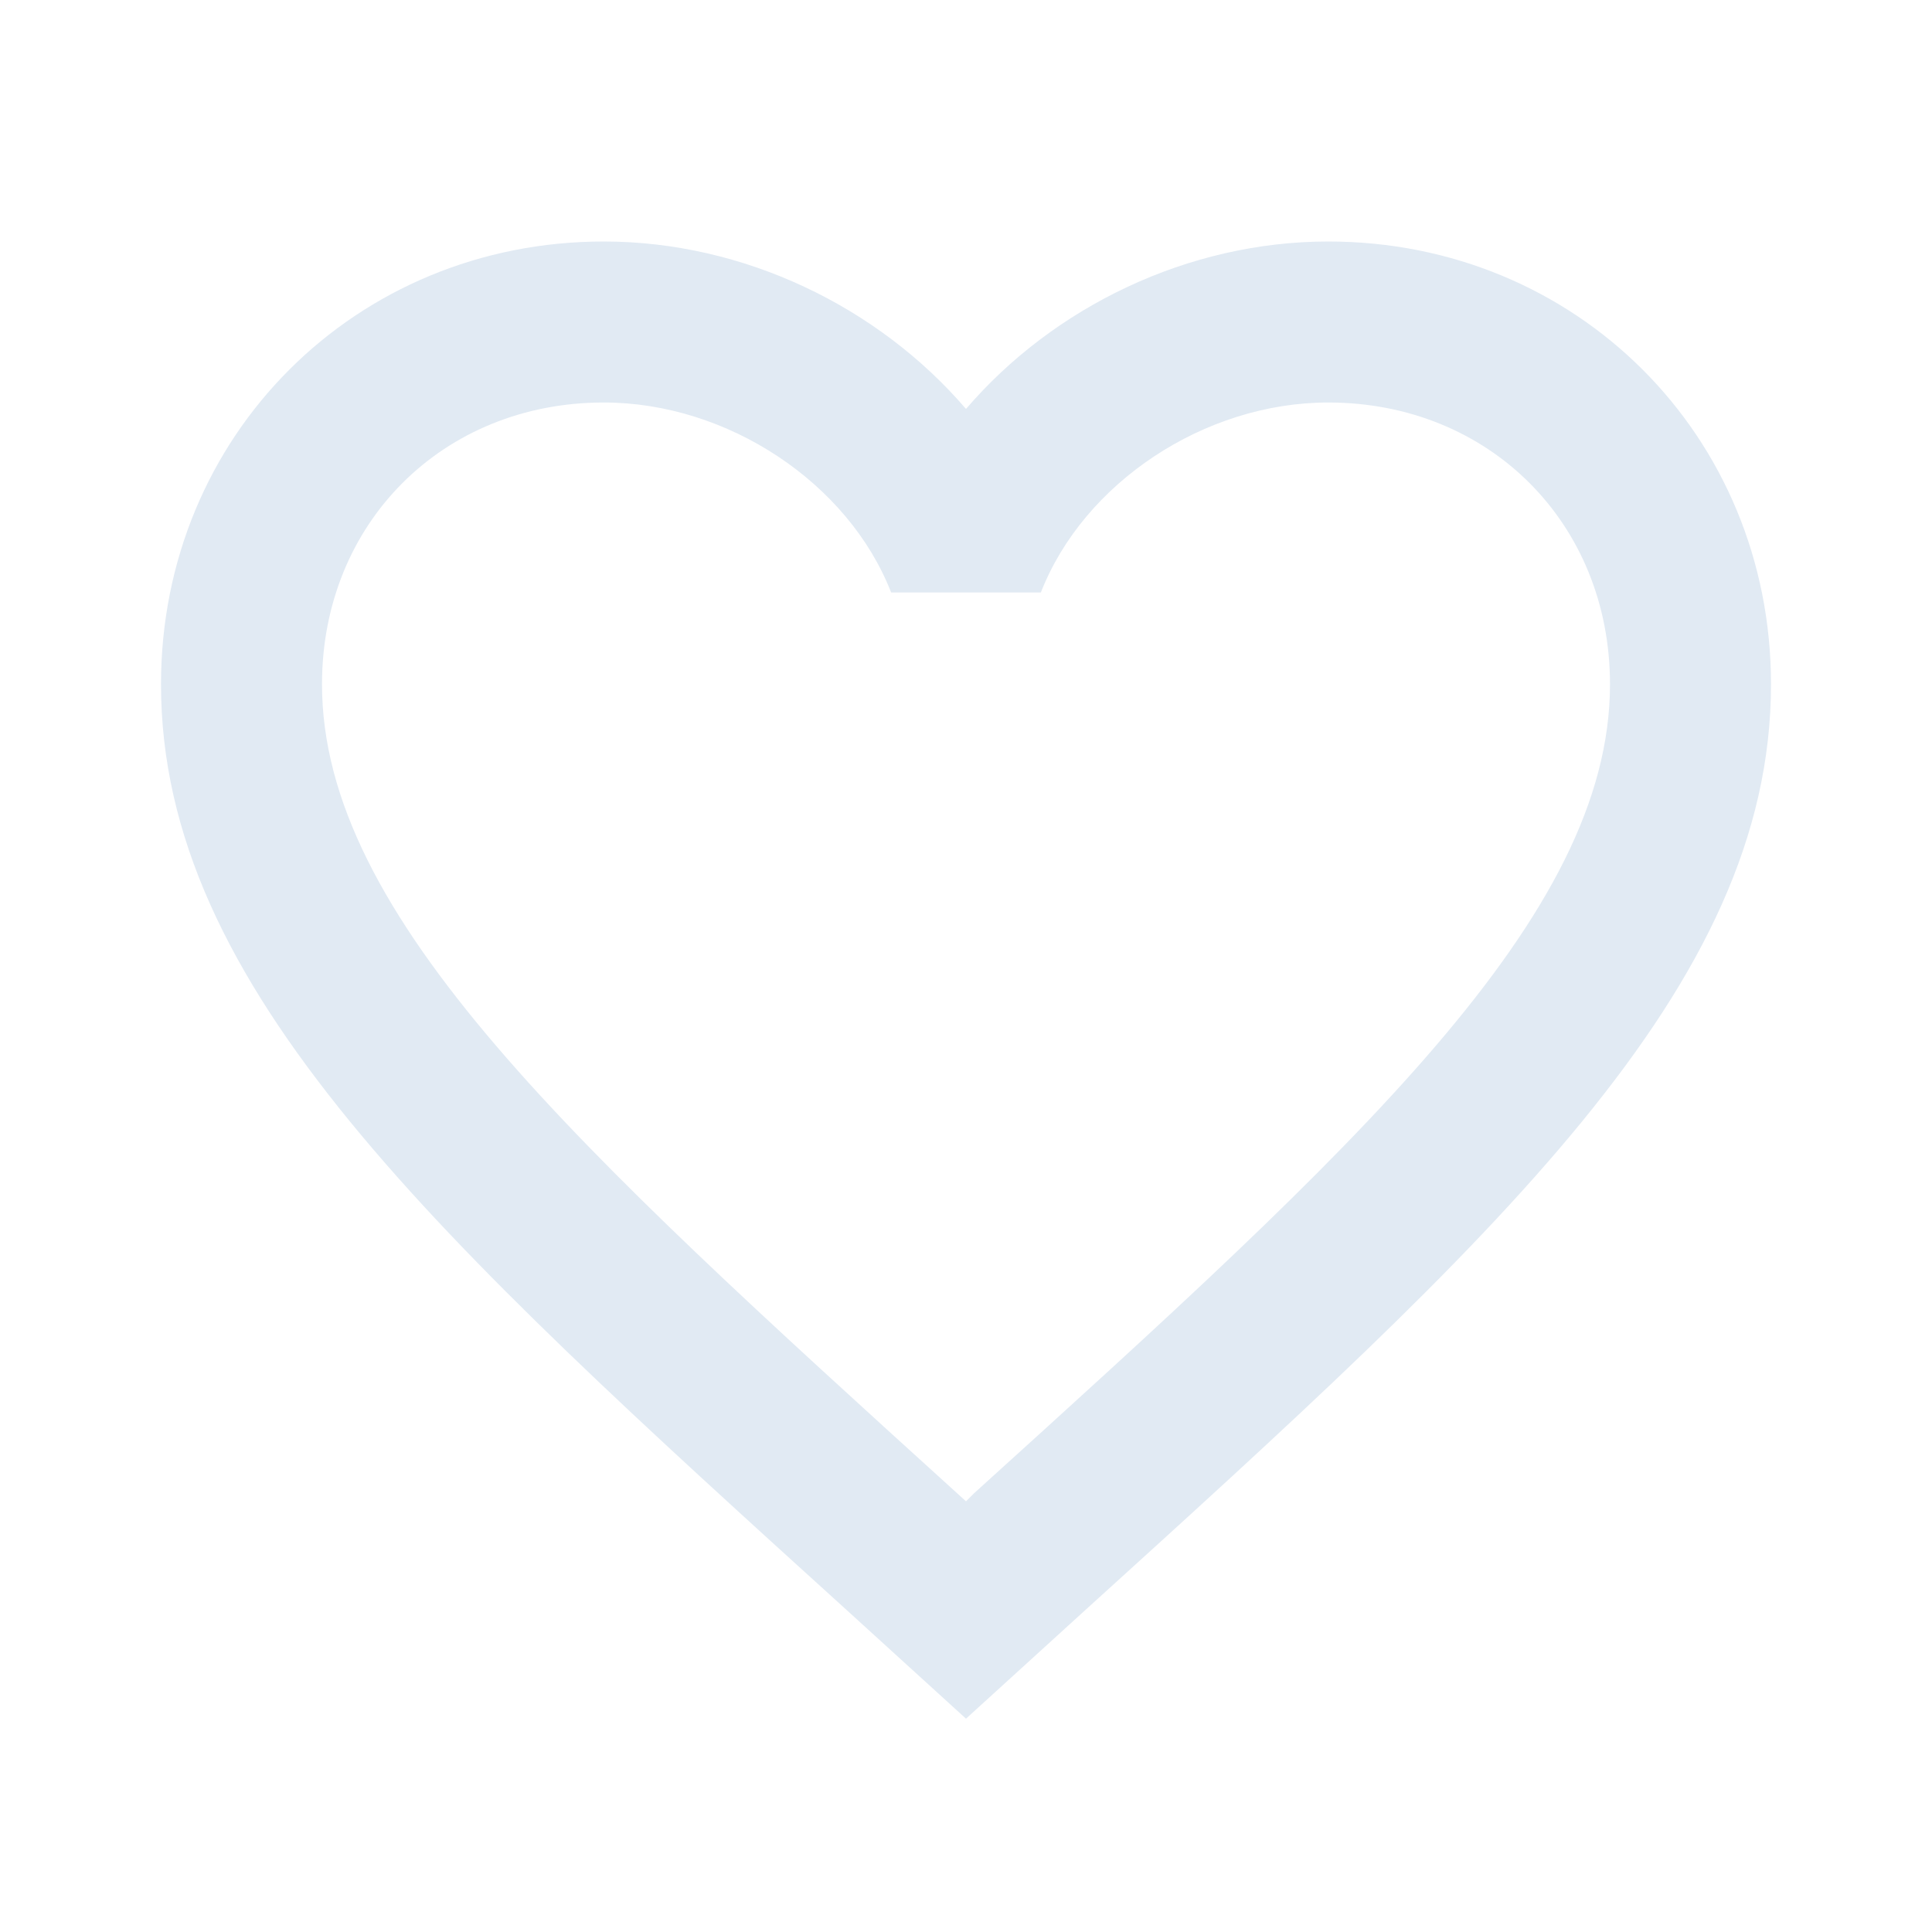
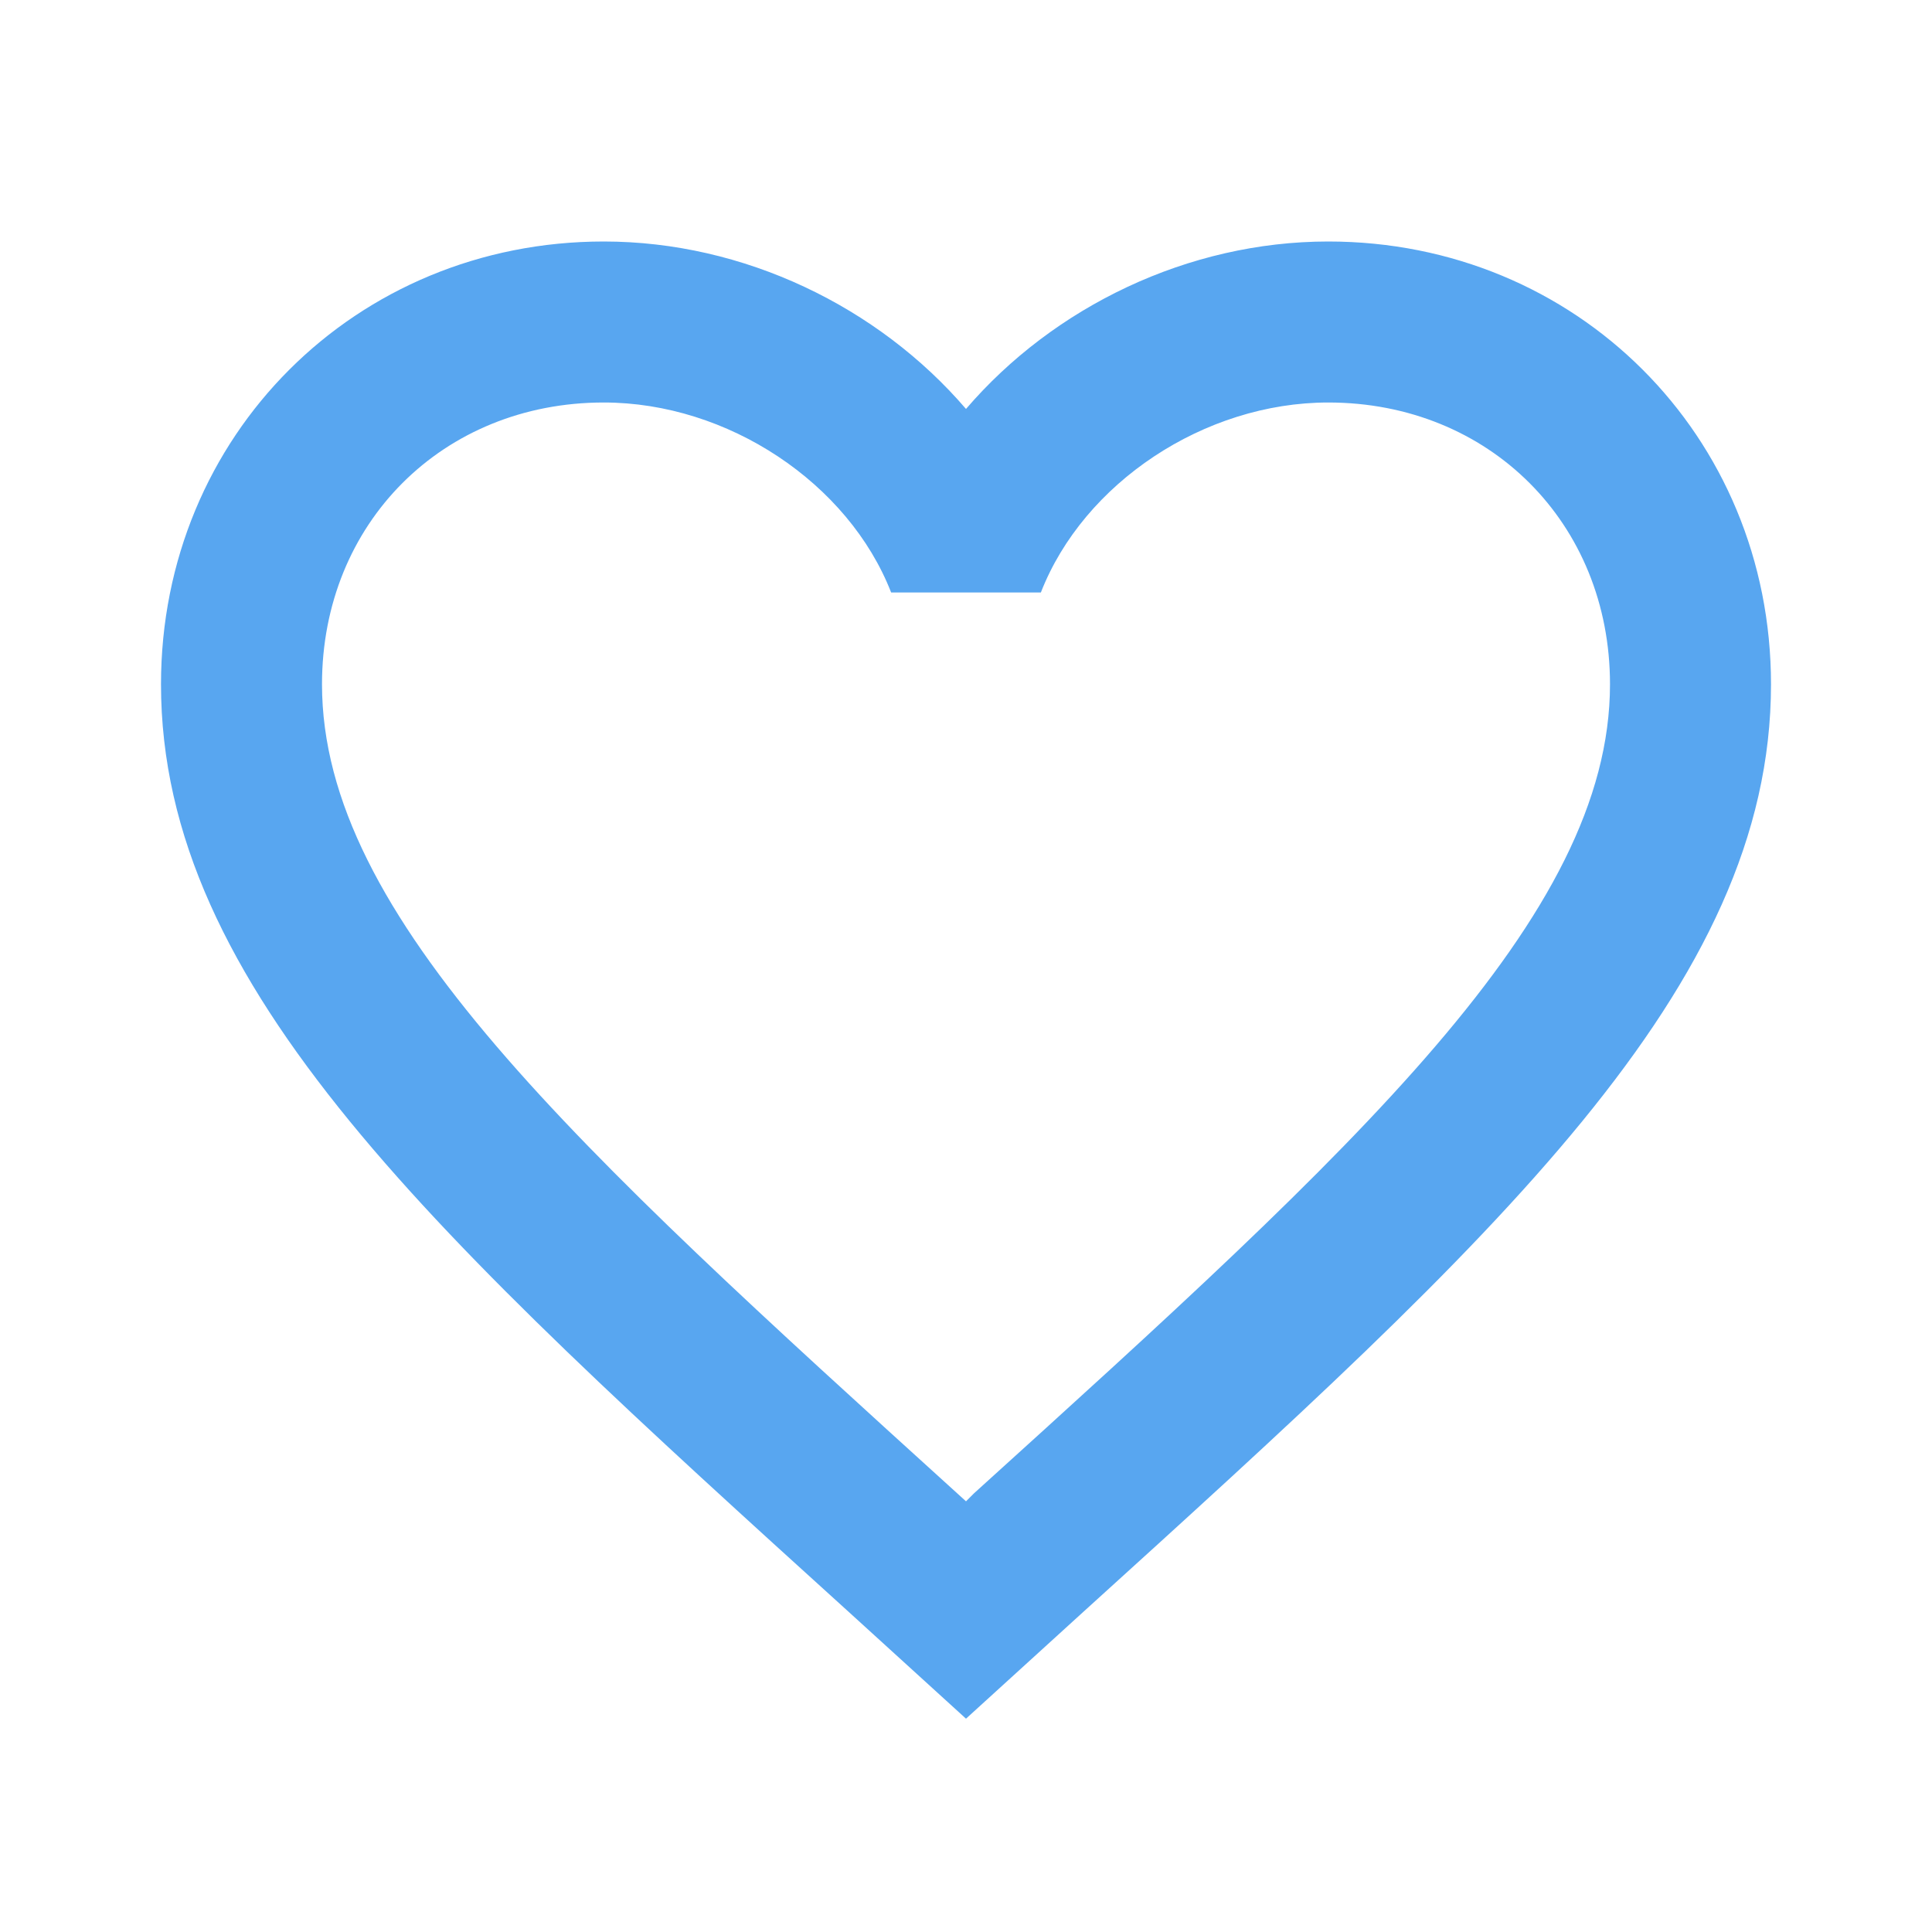
<svg xmlns="http://www.w3.org/2000/svg" aria-hidden="true" role="img" class="iconify iconify--mdi" width="32" height="32" preserveAspectRatio="xMidYMid meet" viewBox="0 0 24 24">
-   <path d="M12.1 18.55l-.1.1l-.11-.1C7.14 14.24 4 11.39 4 8.5C4 6.5 5.5 5 7.5 5c1.54 0 3.04 1 3.57 2.36h1.86C13.46 6 14.96 5 16.5 5c2 0 3.5 1.5 3.5 3.5c0 2.89-3.14 5.74-7.9 10.05M16.5 3c-1.74 0-3.41.81-4.5 2.08C10.91 3.81 9.24 3 7.5 3C4.42 3 2 5.41 2 8.5c0 3.77 3.4 6.86 8.55 11.53L12 21.35l1.45-1.32C18.6 15.36 22 12.27 22 8.5C22 5.41 19.58 3 16.5 3z" fill="#e1eaf3" />
+   <path d="M12.1 18.55l-.1.1l-.11-.1C7.14 14.24 4 11.39 4 8.5C4 6.5 5.5 5 7.5 5c1.54 0 3.04 1 3.57 2.36h1.86C13.46 6 14.96 5 16.5 5c2 0 3.5 1.5 3.5 3.5c0 2.89-3.14 5.74-7.9 10.05M16.5 3c-1.74 0-3.41.81-4.5 2.08C10.91 3.81 9.24 3 7.5 3C4.42 3 2 5.41 2 8.5c0 3.77 3.4 6.86 8.55 11.53L12 21.35l1.45-1.32C18.6 15.36 22 12.27 22 8.5C22 5.41 19.58 3 16.5 3z" fill="#58a6f0" />
</svg>
